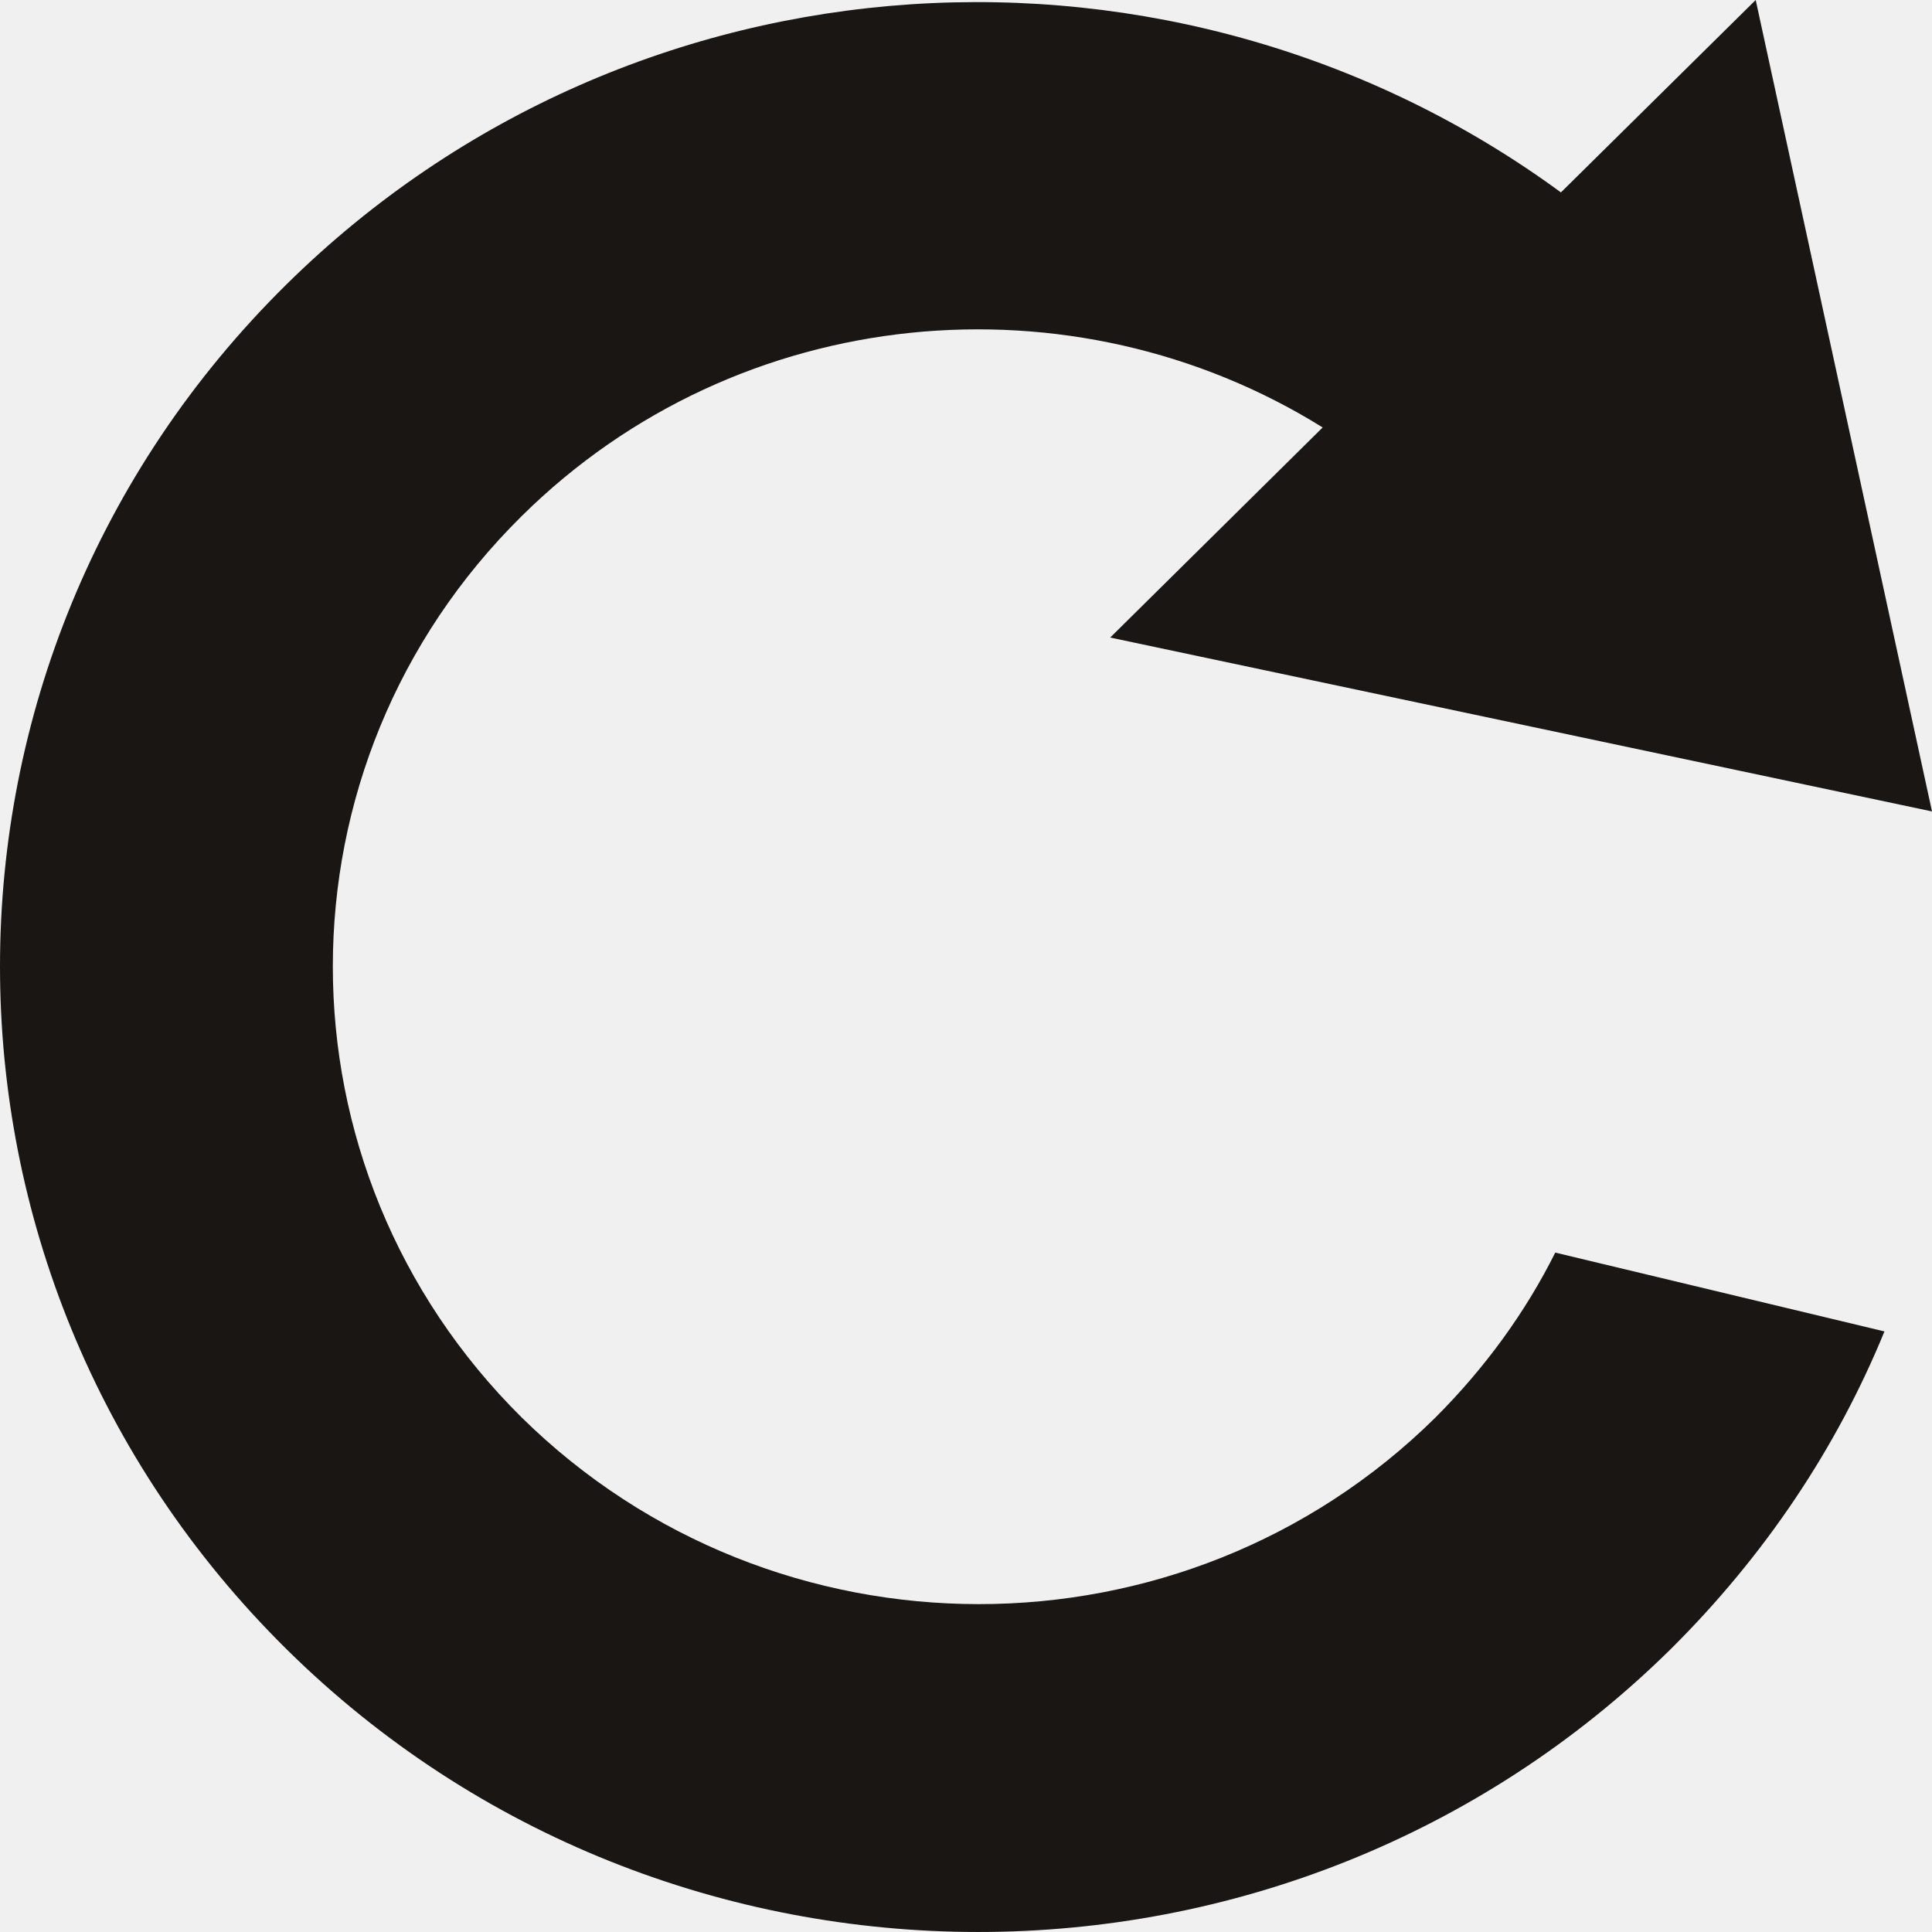
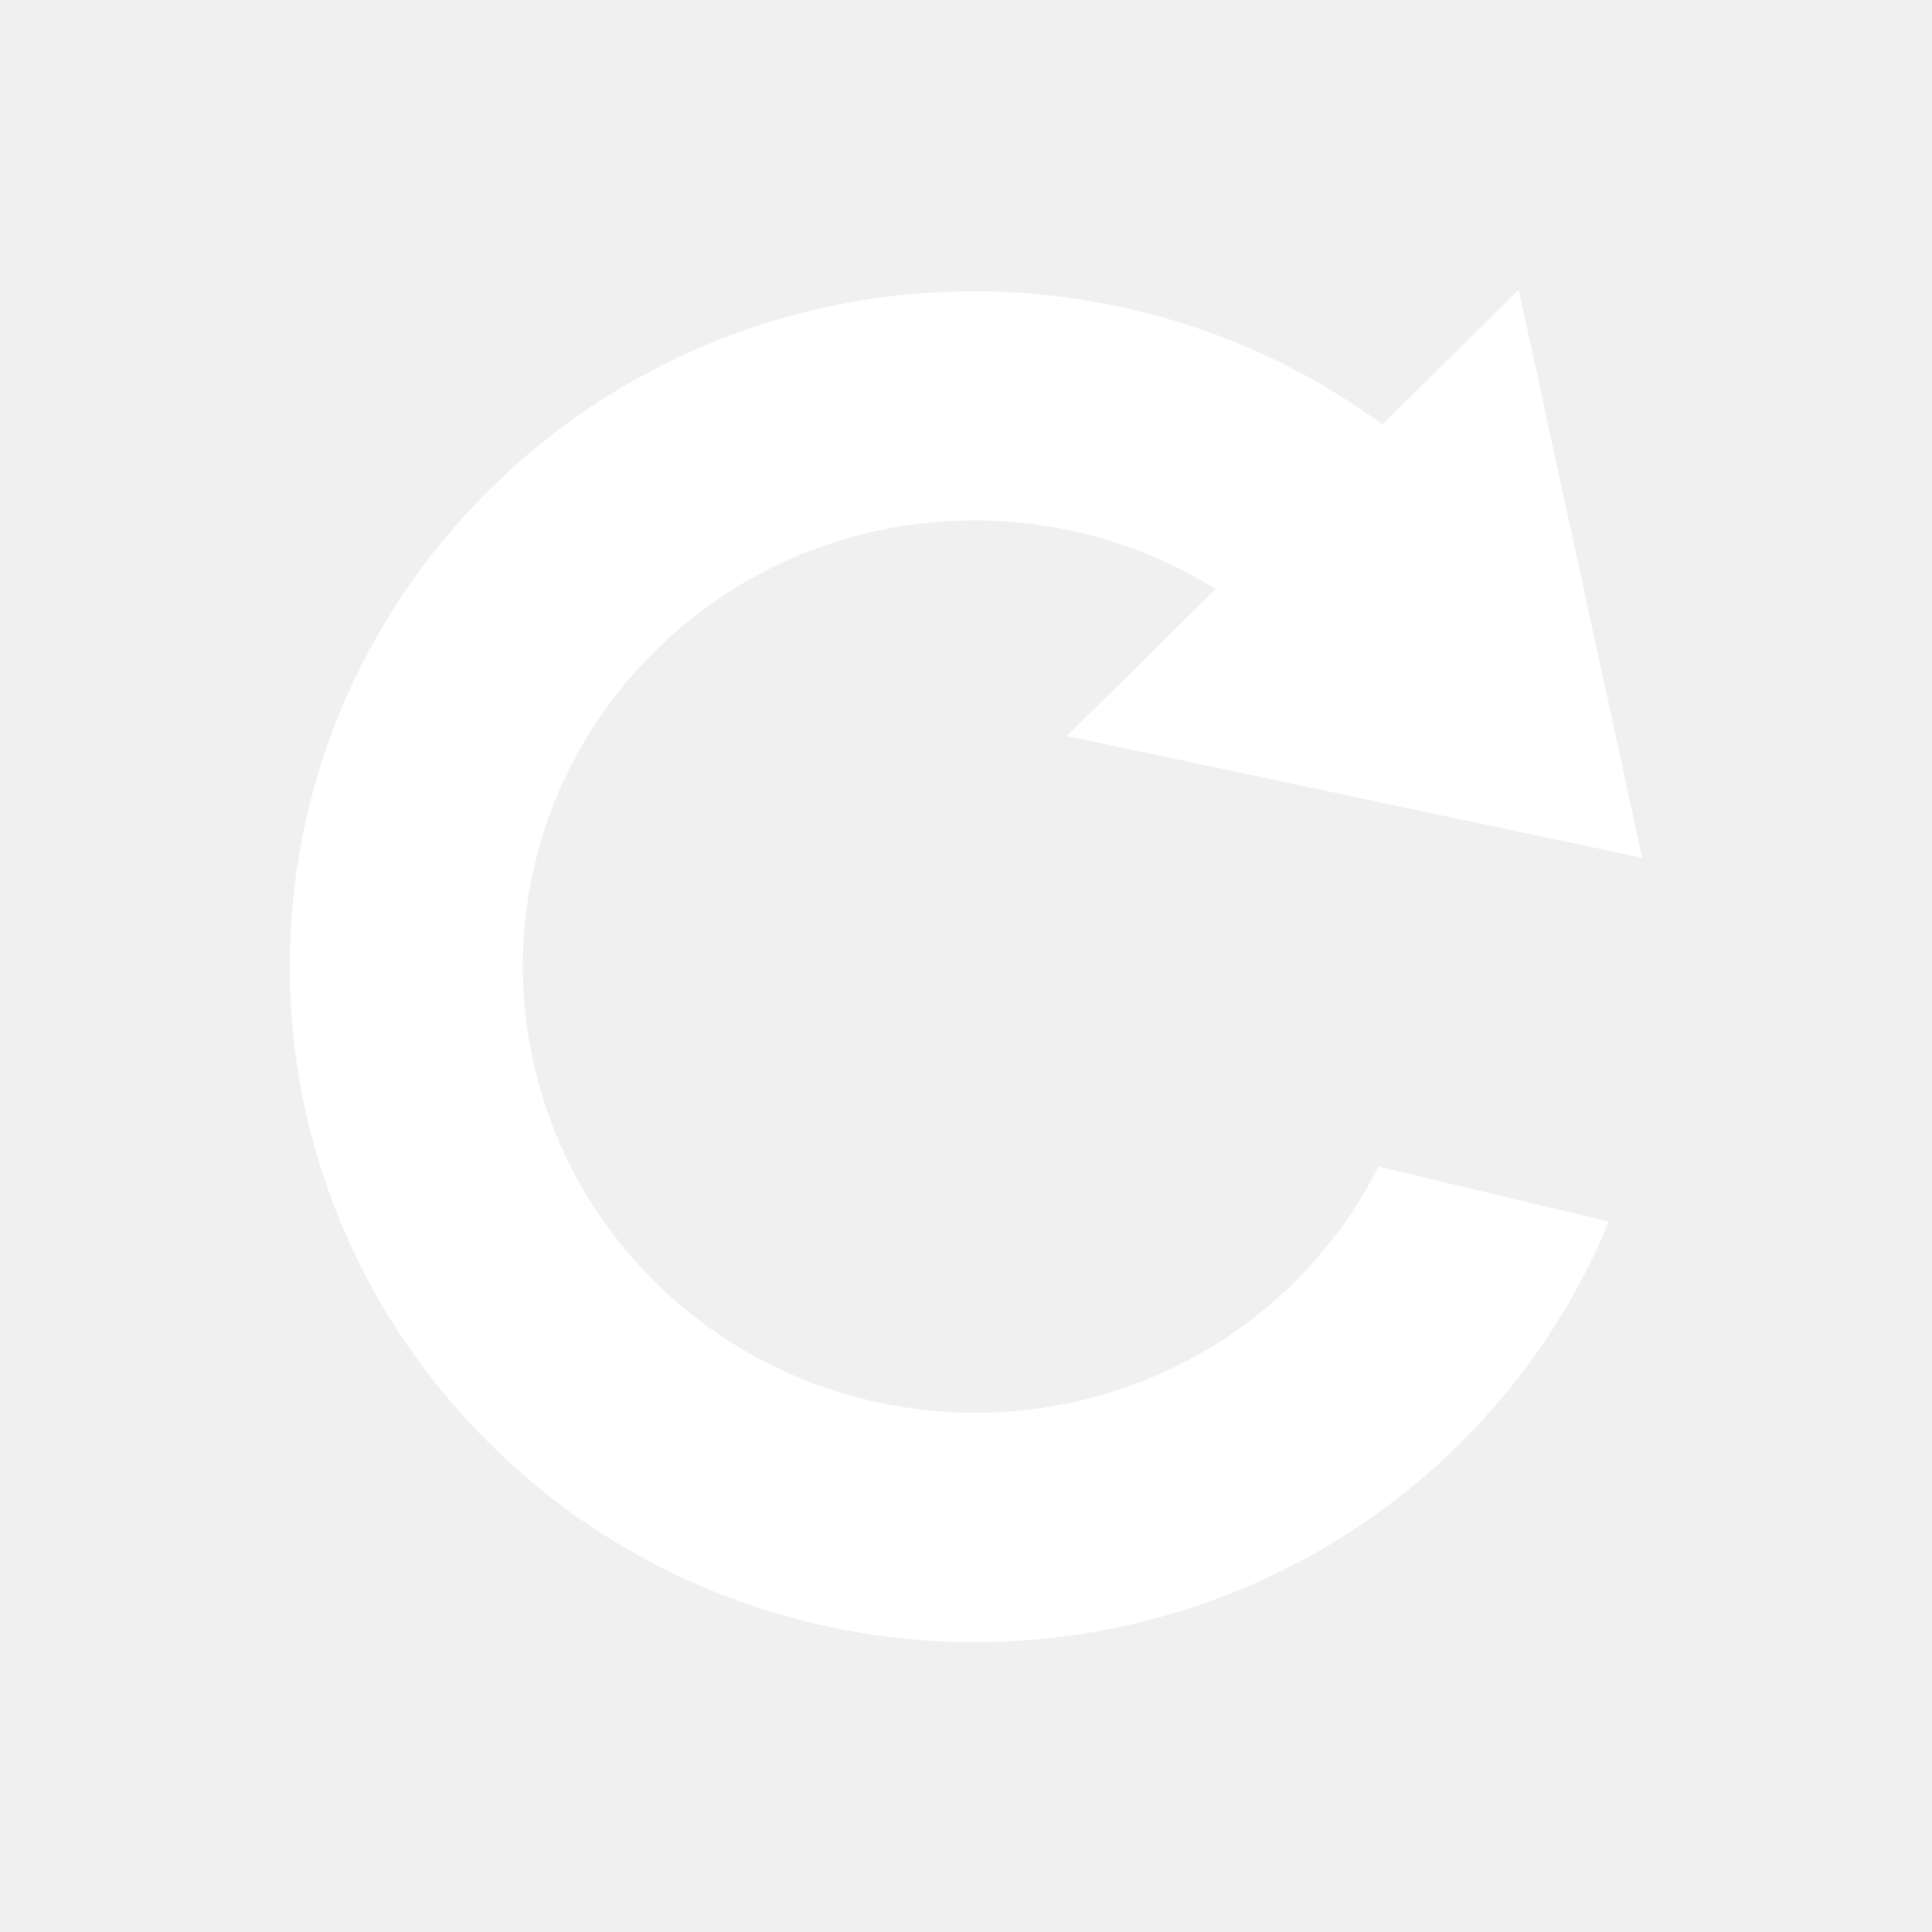
<svg xmlns="http://www.w3.org/2000/svg" version="1.0" id="Layer_1" x="0px" y="0px" width="100px" height="100px" viewBox="0 0 100 100" enable-background="new 0 0 100 100" xml:space="preserve">
-   <path fill="#191614" d="M97.539,68.914L80.5,64.834c-1.538,3.078-3.621,5.955-6.204,8.539c-13.04,12.875-34.207,12.875-47.289,0  c-13.04-12.914-13.04-33.79,0-46.664c11.25-11.127,28.541-12.627,41.454-4.584L57.464,32.999L100,42L90.875,0L80.793,9.959  c-19.83-14.543-47.952-13-65.951,4.748c-19.789,19.5-19.789,51.123,0,70.666c19.749,19.502,51.829,19.502,71.619,0  C91.375,80.498,95.082,74.916,97.539,68.914z" />
+   <path fill="#FFFFFF" d="M83.271,63.23l-11.925-2.85c-1.072,2.162-2.531,4.168-4.342,5.984c-9.125,9.013-23.941,9.013-33.097,0  c-9.128-9.041-9.128-23.66,0-32.668c7.873-7.787,19.972-8.836,29.017-3.207l-7.702,7.607L85,44.402L78.607,15l-7.057,6.971  c-13.878-10.179-33.565-9.101-46.162,3.326c-13.853,13.645-13.853,35.787,0,49.469c13.827,13.643,36.282,13.643,50.136,0  C78.956,71.352,81.548,67.444,83.271,63.23z" />
</svg>
